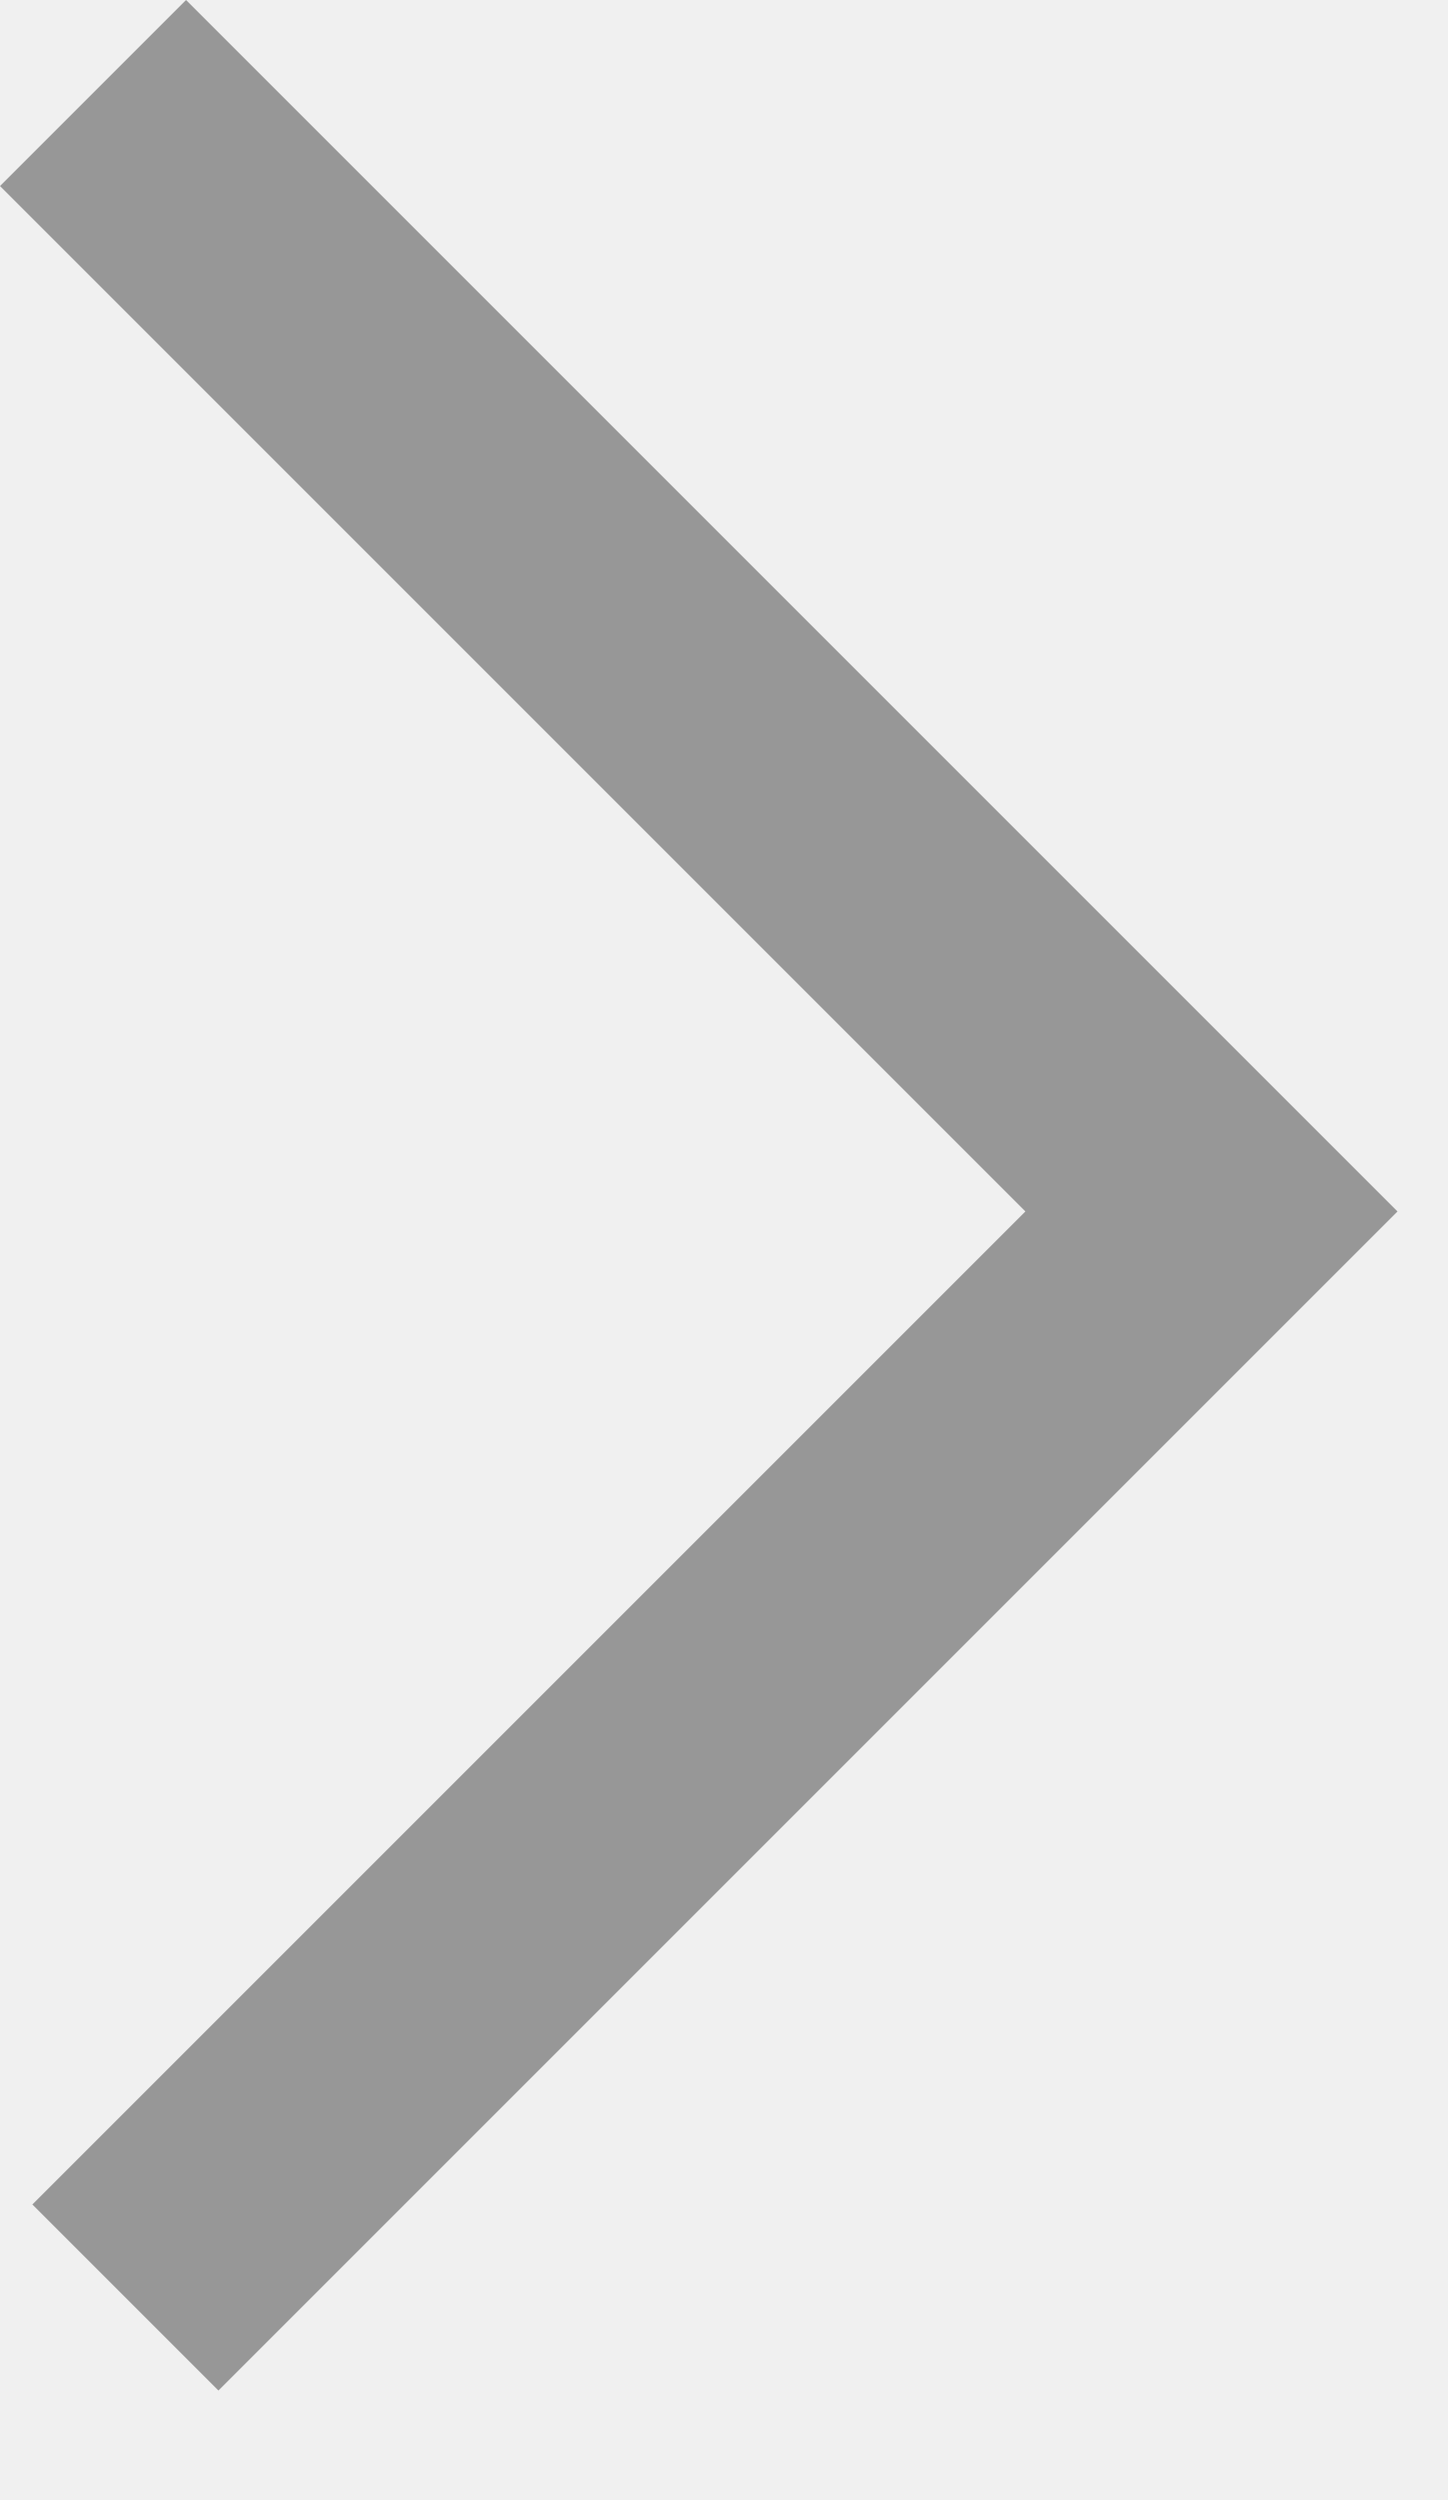
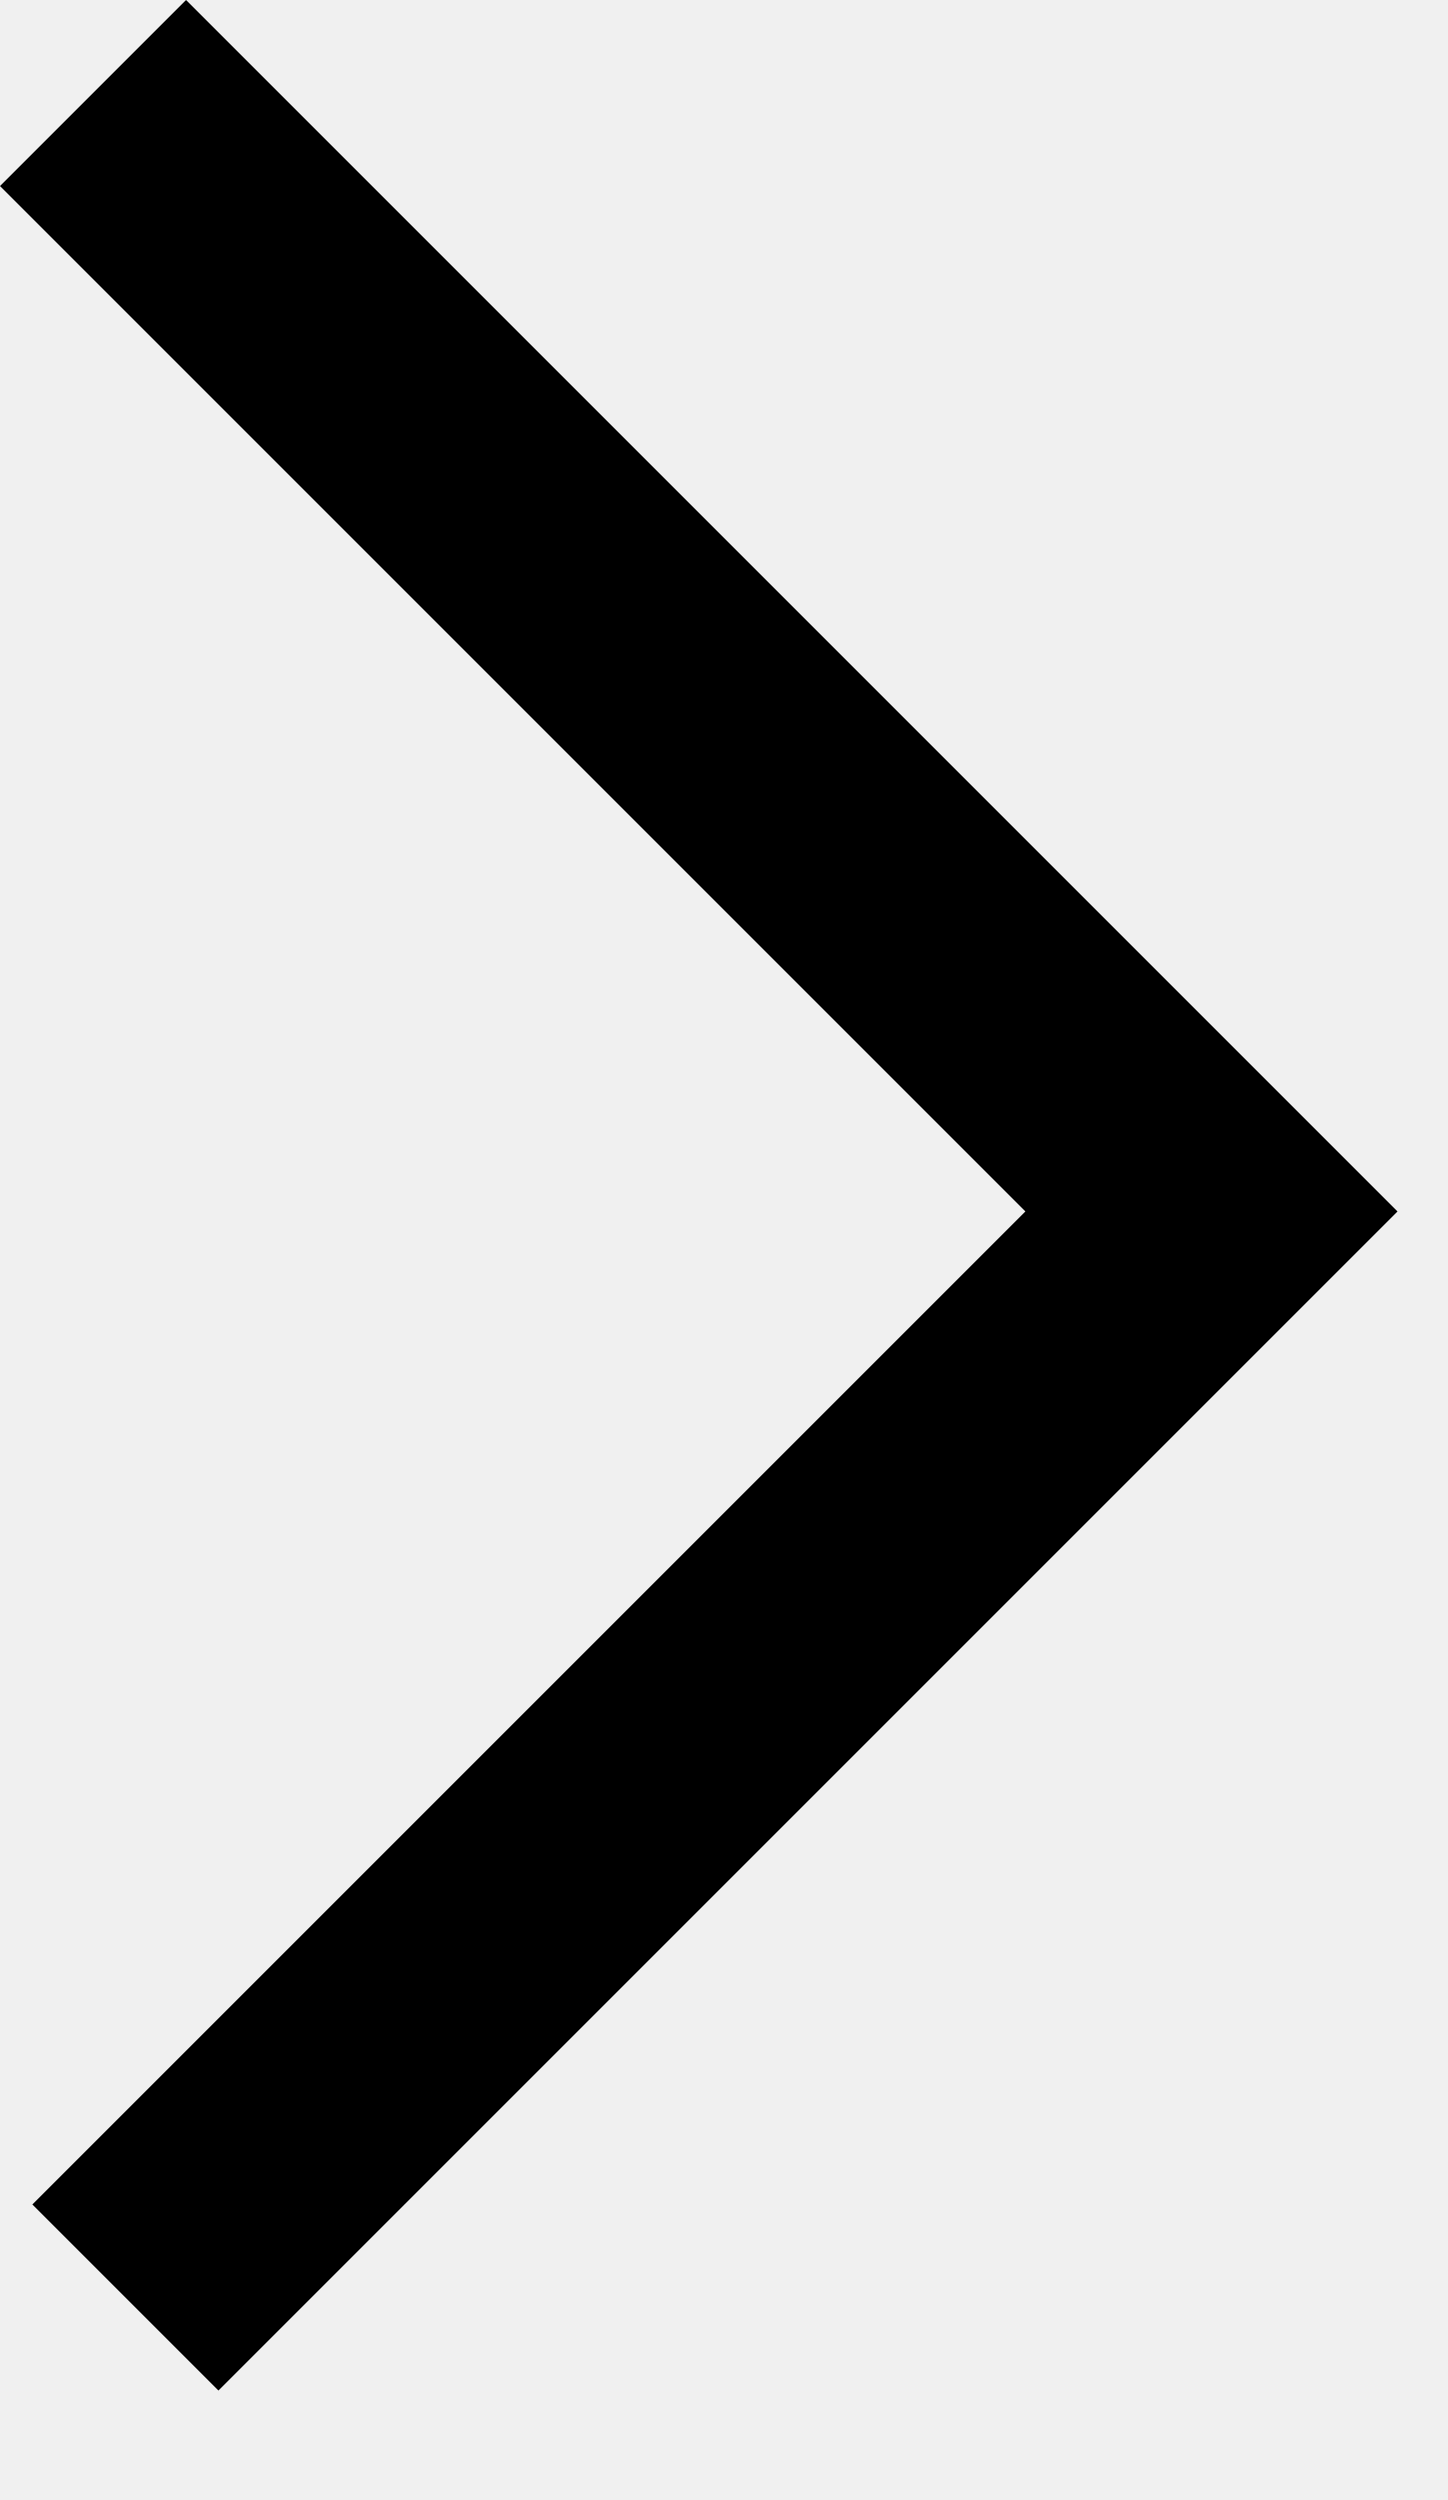
- <svg xmlns="http://www.w3.org/2000/svg" xmlns:xlink="http://www.w3.org/1999/xlink" width="11px" height="19px" viewBox="0 0 11 19" version="1.1">
+ <svg xmlns="http://www.w3.org/2000/svg" xmlns:xlink="http://www.w3.org/1999/xlink" viewBox="0 0 11 19">
  <defs>
-     <polygon id="path-1" points="16 12.414 17.414 11 26.621 20.207 17.66 29.168 16.246 27.754 23.793 20.207" />
+     <path id="a" d="M16 12.414L17.414 11l9.207 9.207-8.961 8.961-1.414-1.414 7.547-7.547z" />
  </defs>
-   <g id="Symbols" stroke="none" stroke-width="1" fill="none" fill-rule="evenodd">
-     <g id="Icon/Arrow/Right" transform="translate(-16, -11)">
-       <mask id="mask-2" fill="white">
-         <use xlink:href="#path-1" />
-       </mask>
-       <use id="Mask" fill="#979797" fill-rule="nonzero" xlink:href="#path-1" />
-     </g>
-   </g>
+   <use fill-rule="nonzero" transform="translate(-16 -11)" xlink:href="#a" />
</svg>
